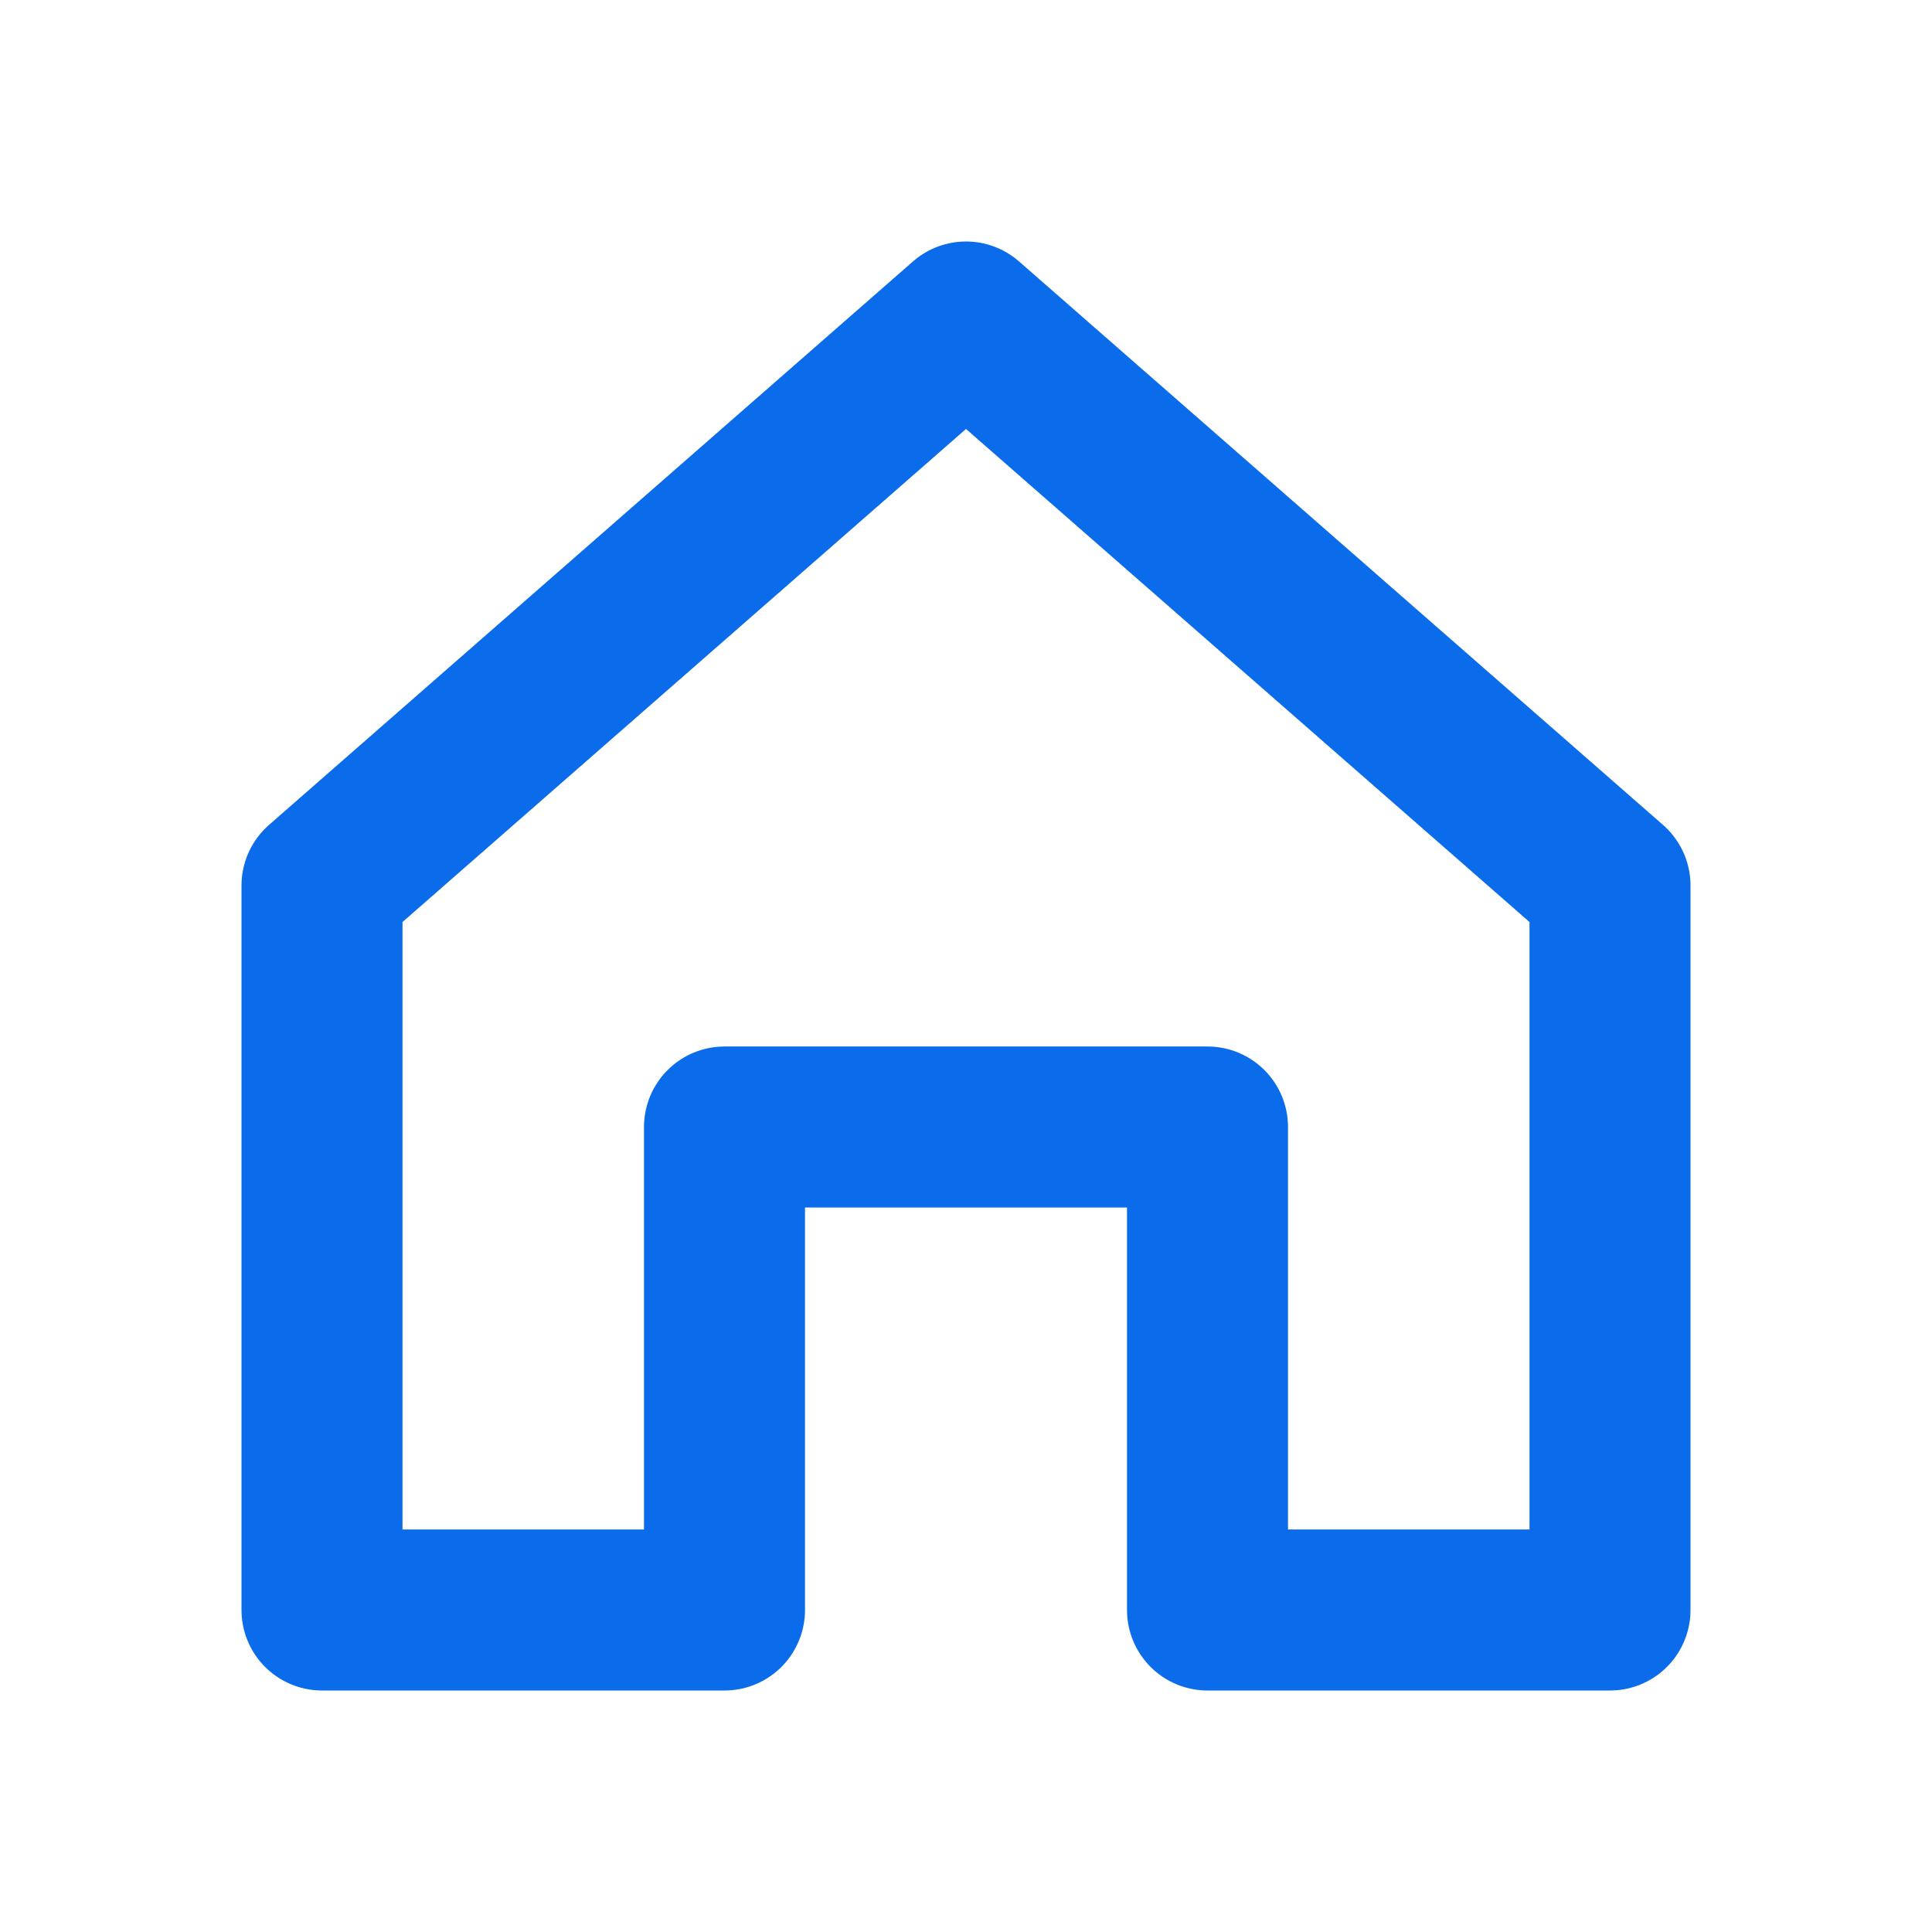
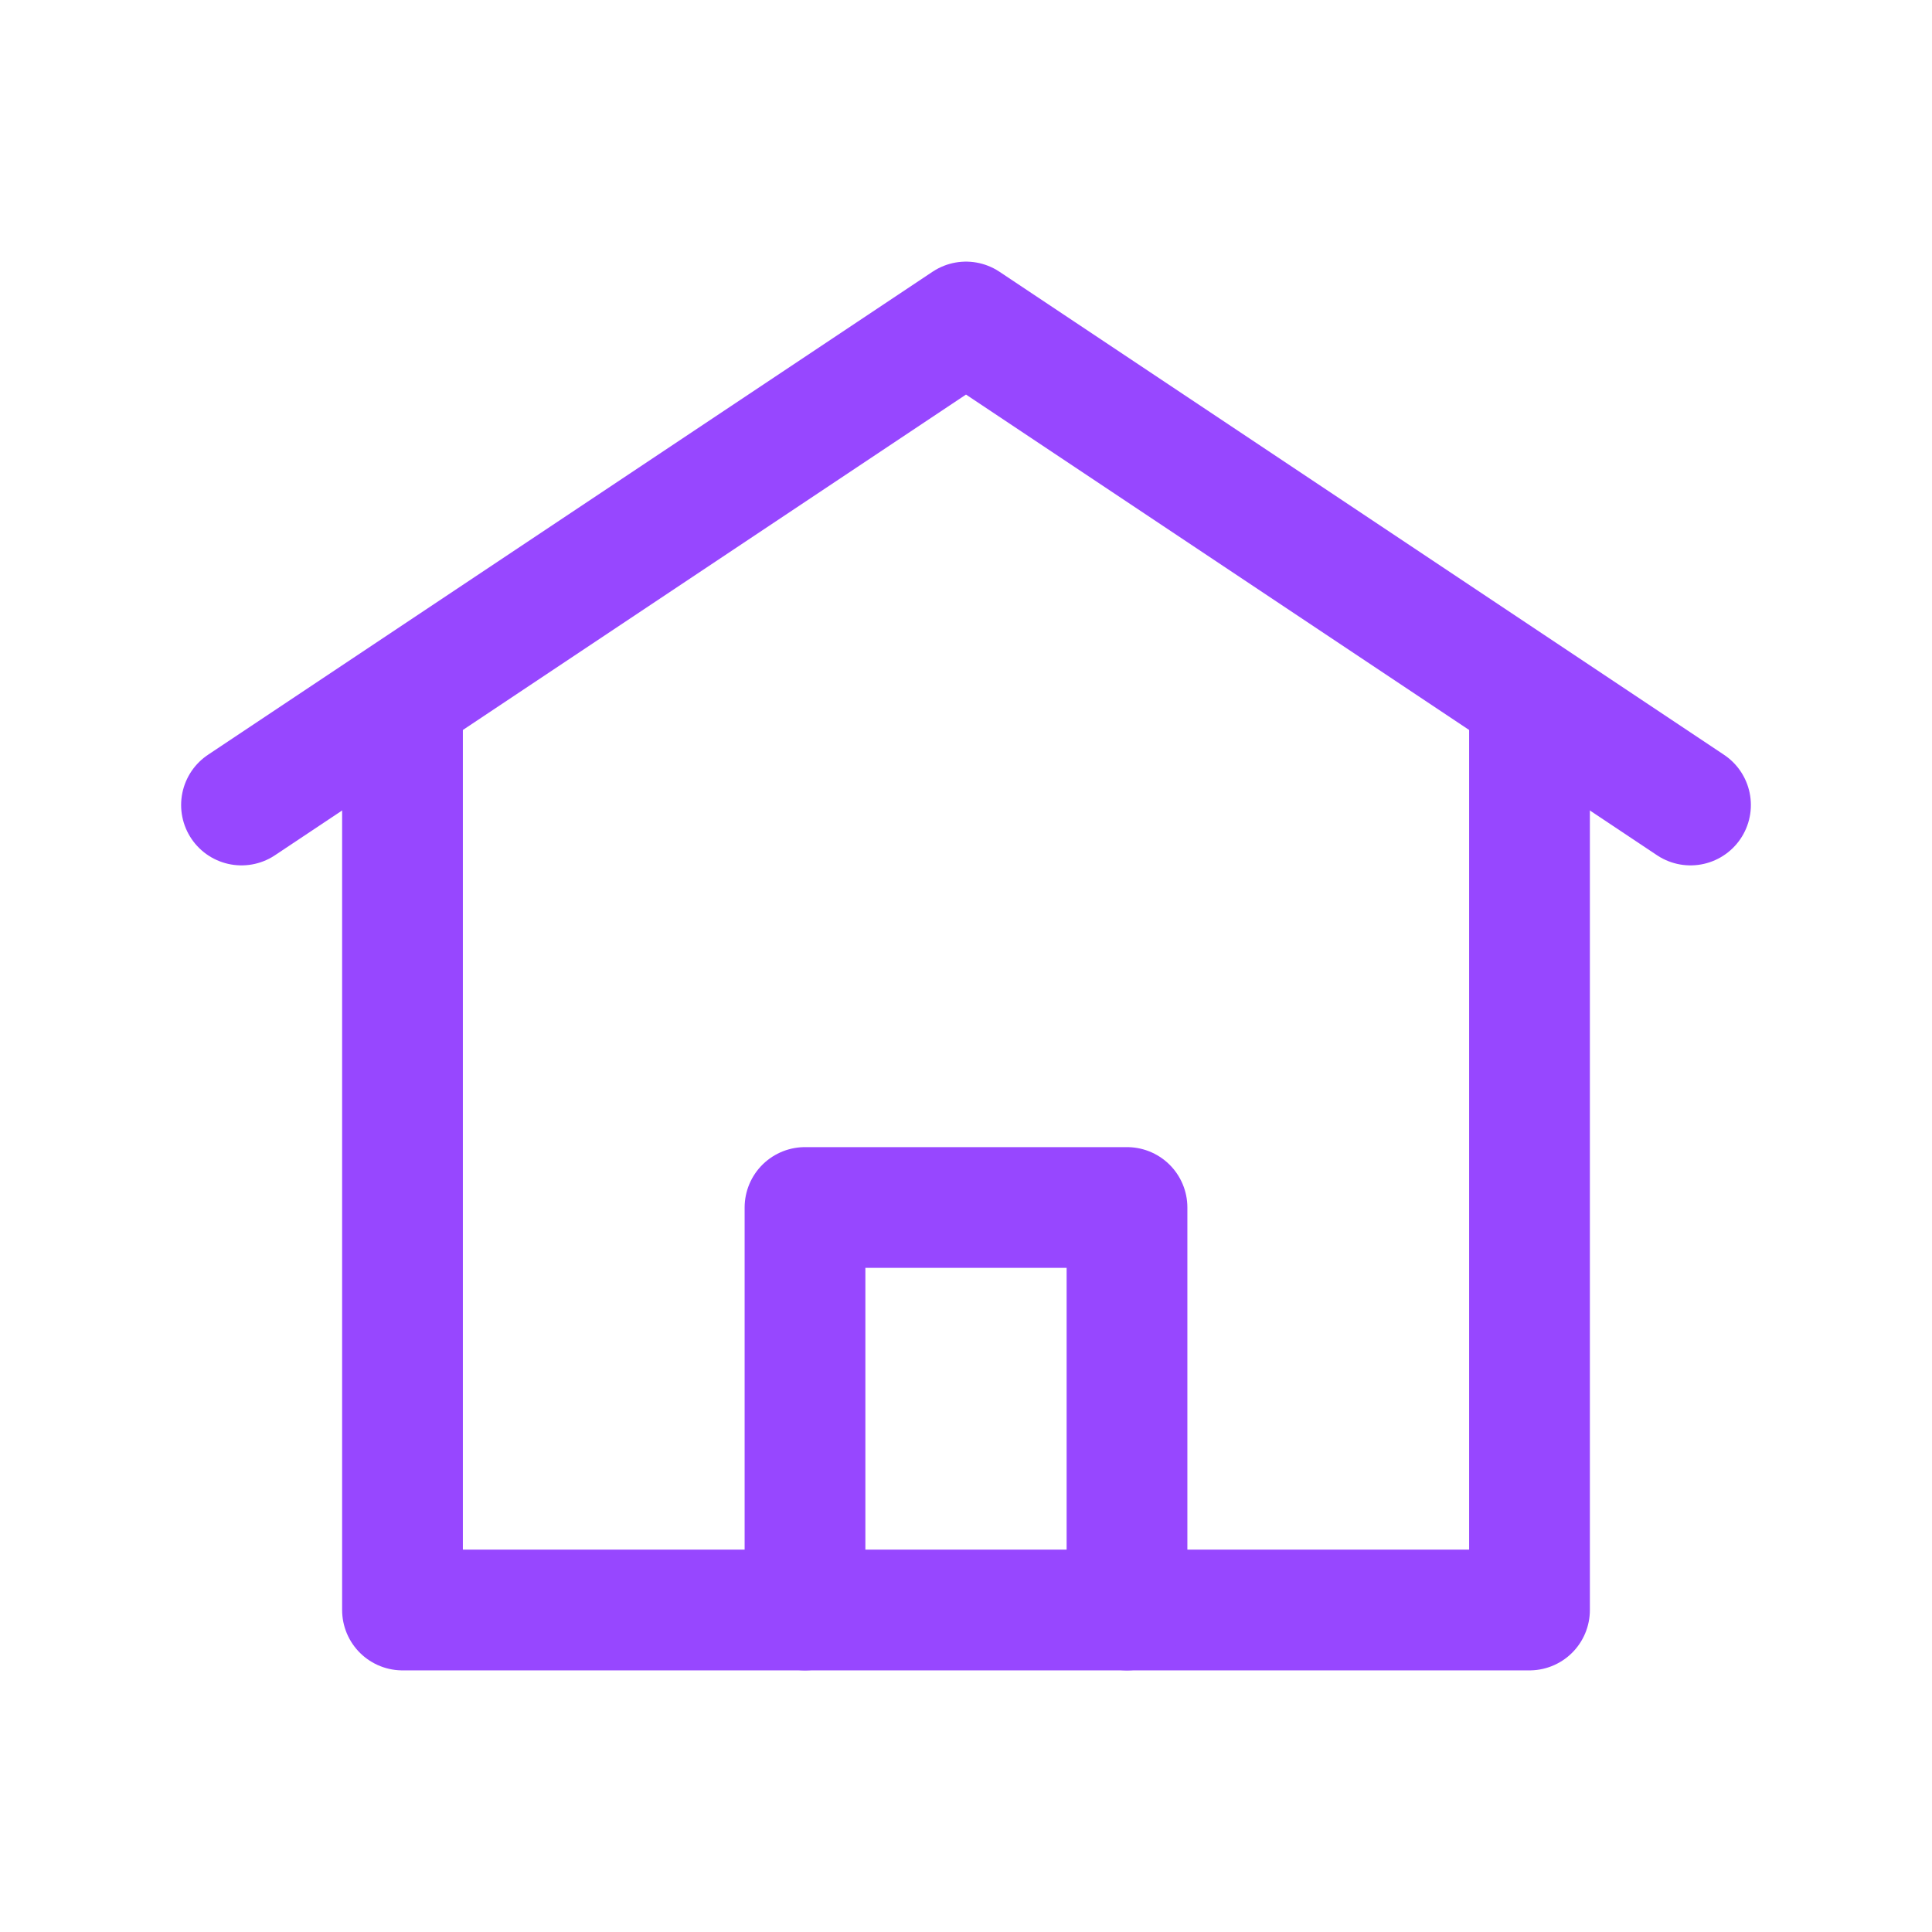
- <svg xmlns="http://www.w3.org/2000/svg" width="24" height="24" viewBox="0 0 24 24" fill="none">
-   <path d="M4 11L12 4L20 11V20H15V14H9V20H4V11Z" stroke-width="2" stroke-linecap="round" stroke-linejoin="round" stroke="#0A6CEB" />
+ <svg xmlns="http://www.w3.org/2000/svg" preserveAspectRatio="none" overflow="visible" style="display: block;" width="24" height="24" viewBox="0 0 24 24" fill="none">
+   <g id="SVG">
+     <path id="Vector" d="M3 10L12 4L21 10" stroke-width="1.5" stroke-linecap="round" stroke-linejoin="round" stroke="#9747FF" />
+     <path id="Vector_2" d="M5 9V20H19V9" stroke-width="1.5" stroke-linecap="round" stroke-linejoin="round" stroke="#9747FF" />
+     <path id="Vector_3" d="M10 20V15H14V20" stroke-width="1.5" stroke-linecap="round" stroke-linejoin="round" stroke="#9747FF" />
+   </g>
</svg>
